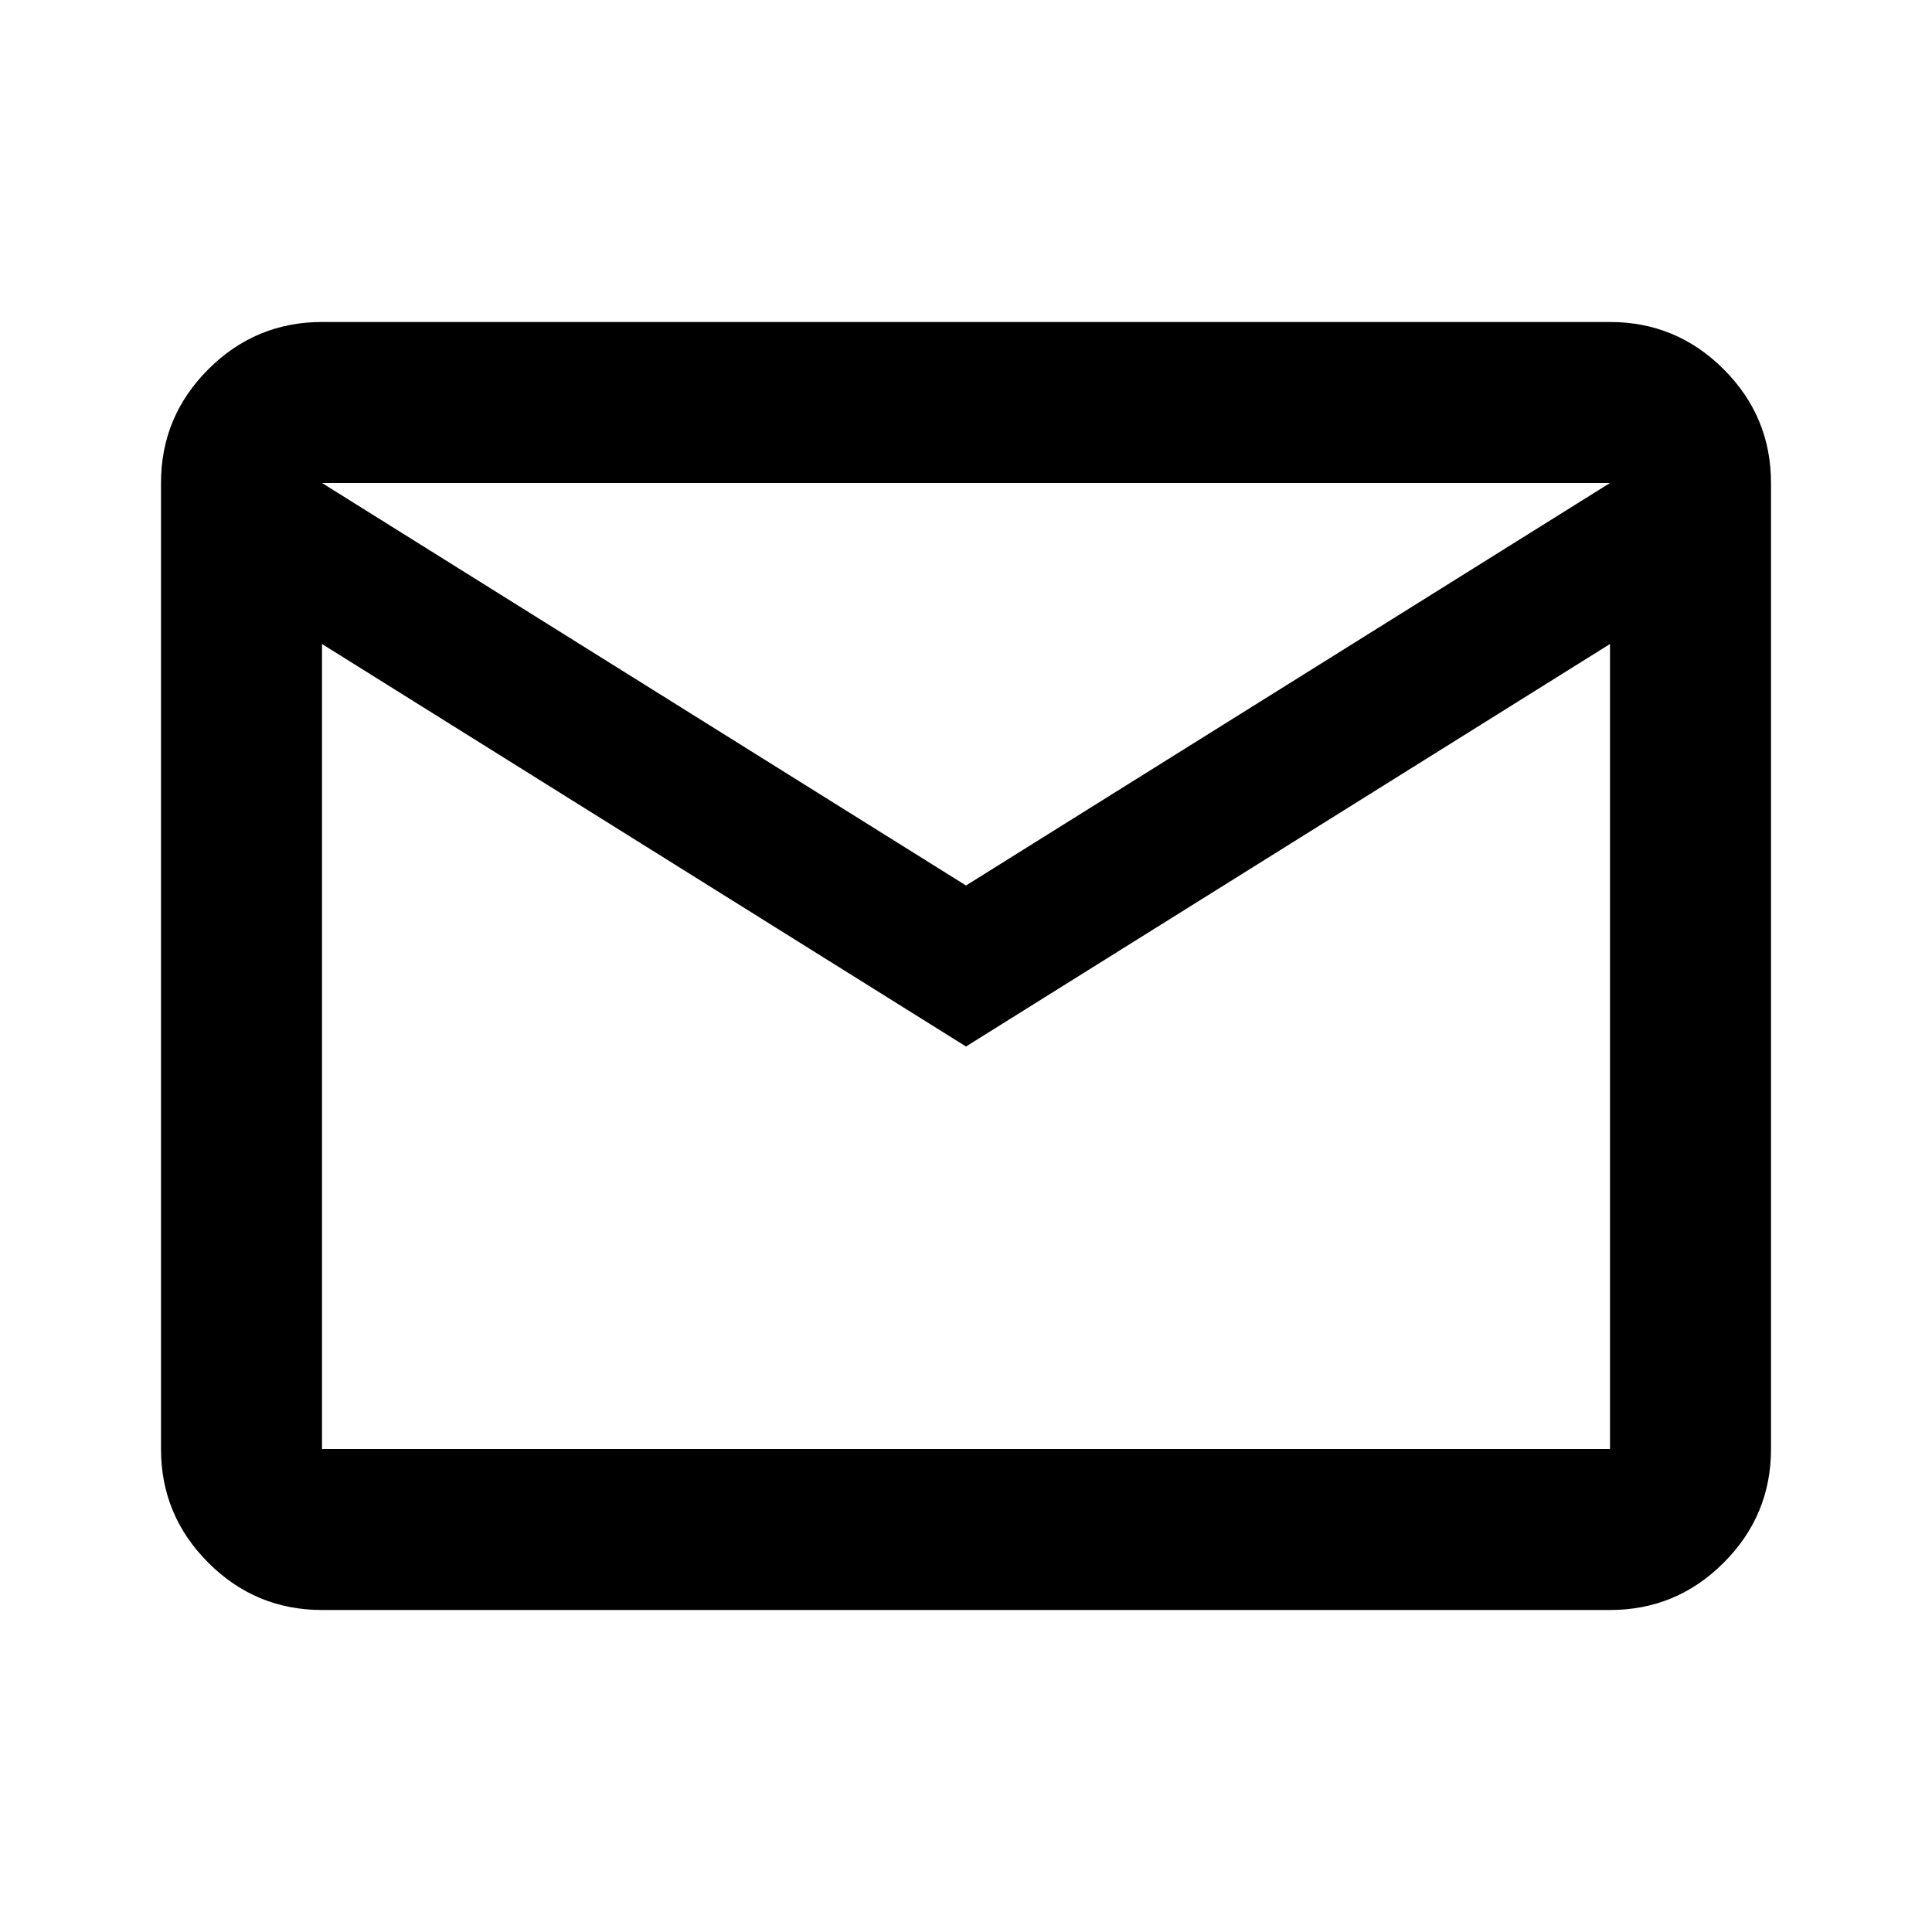
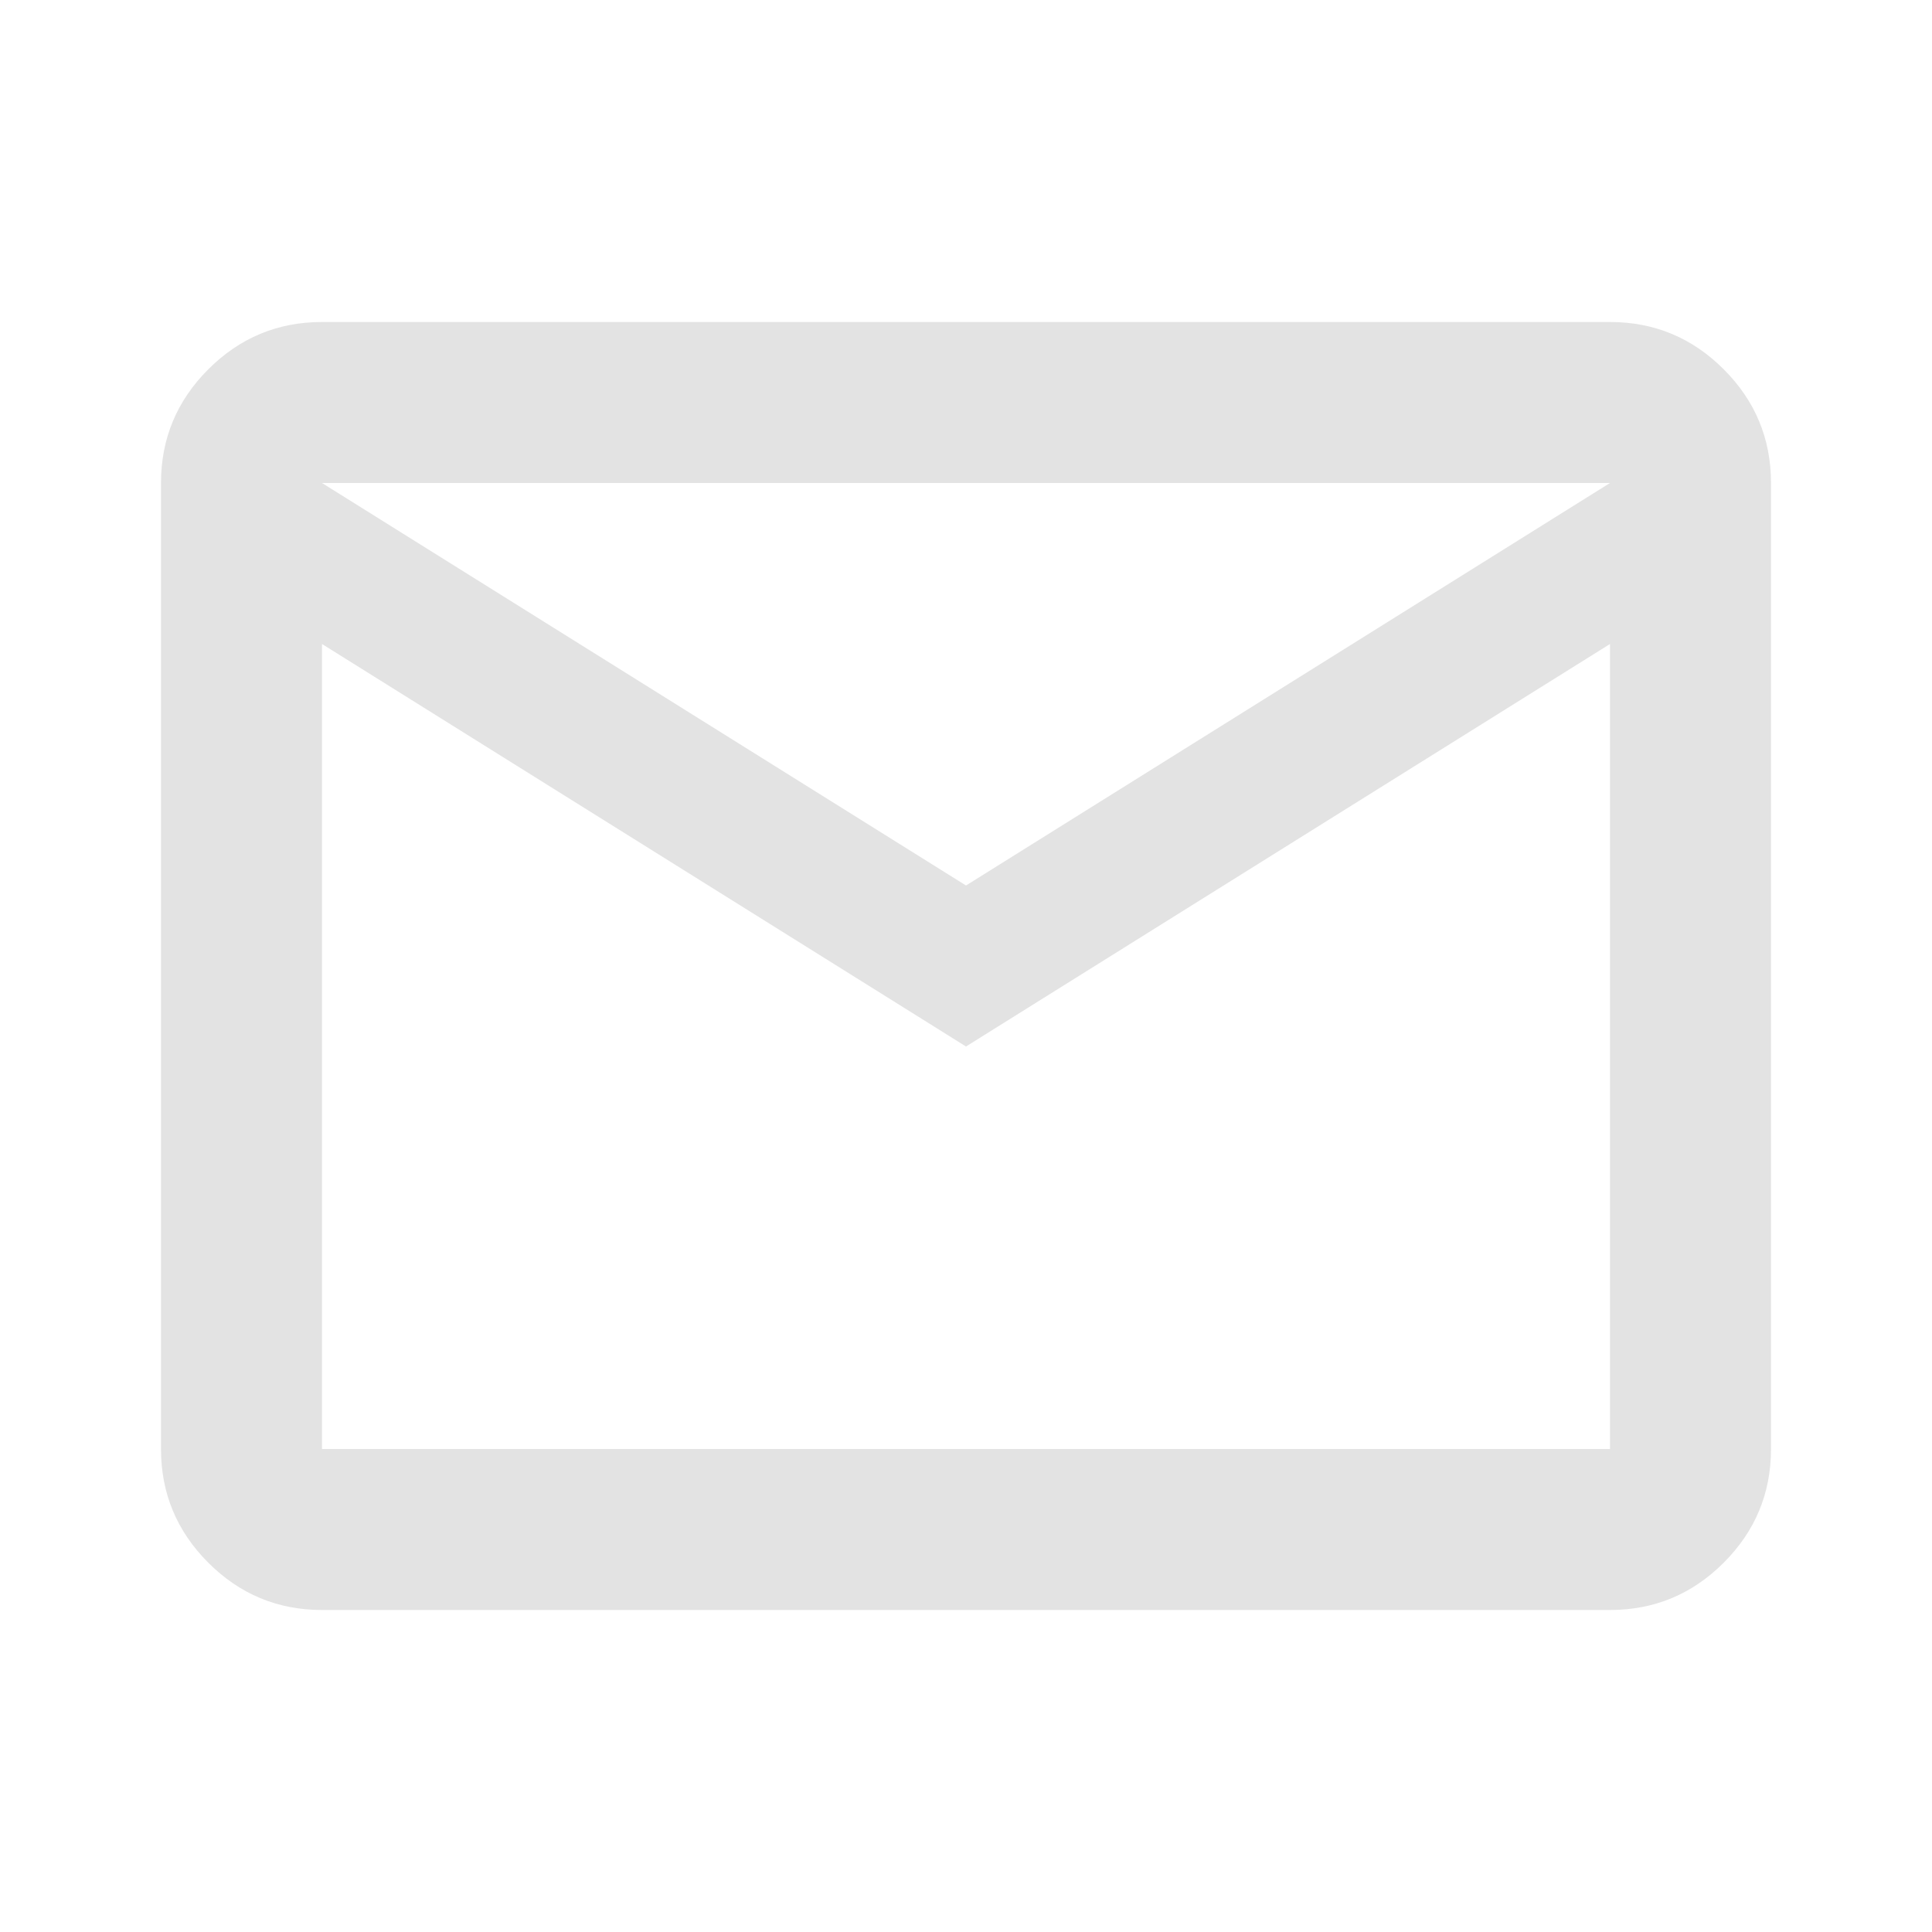
- <svg xmlns="http://www.w3.org/2000/svg" height="24px" viewBox="0 -960 960 960" width="24px" fill="currentColor">
+ <svg xmlns="http://www.w3.org/2000/svg" height="24px" viewBox="0 -960 960 960" width="24px" fill="#e3e3e3">
  <path d="M160-160q-33 0-56.5-23.5T80-240v-480q0-33 23.5-56.5T160-800h640q33 0 56.5 23.5T880-720v480q0 33-23.5 56.5T800-160H160Zm320-280L160-640v400h640v-400L480-440Zm0-80 320-200H160l320 200ZM160-640v-80 480-400Z" />
</svg>
